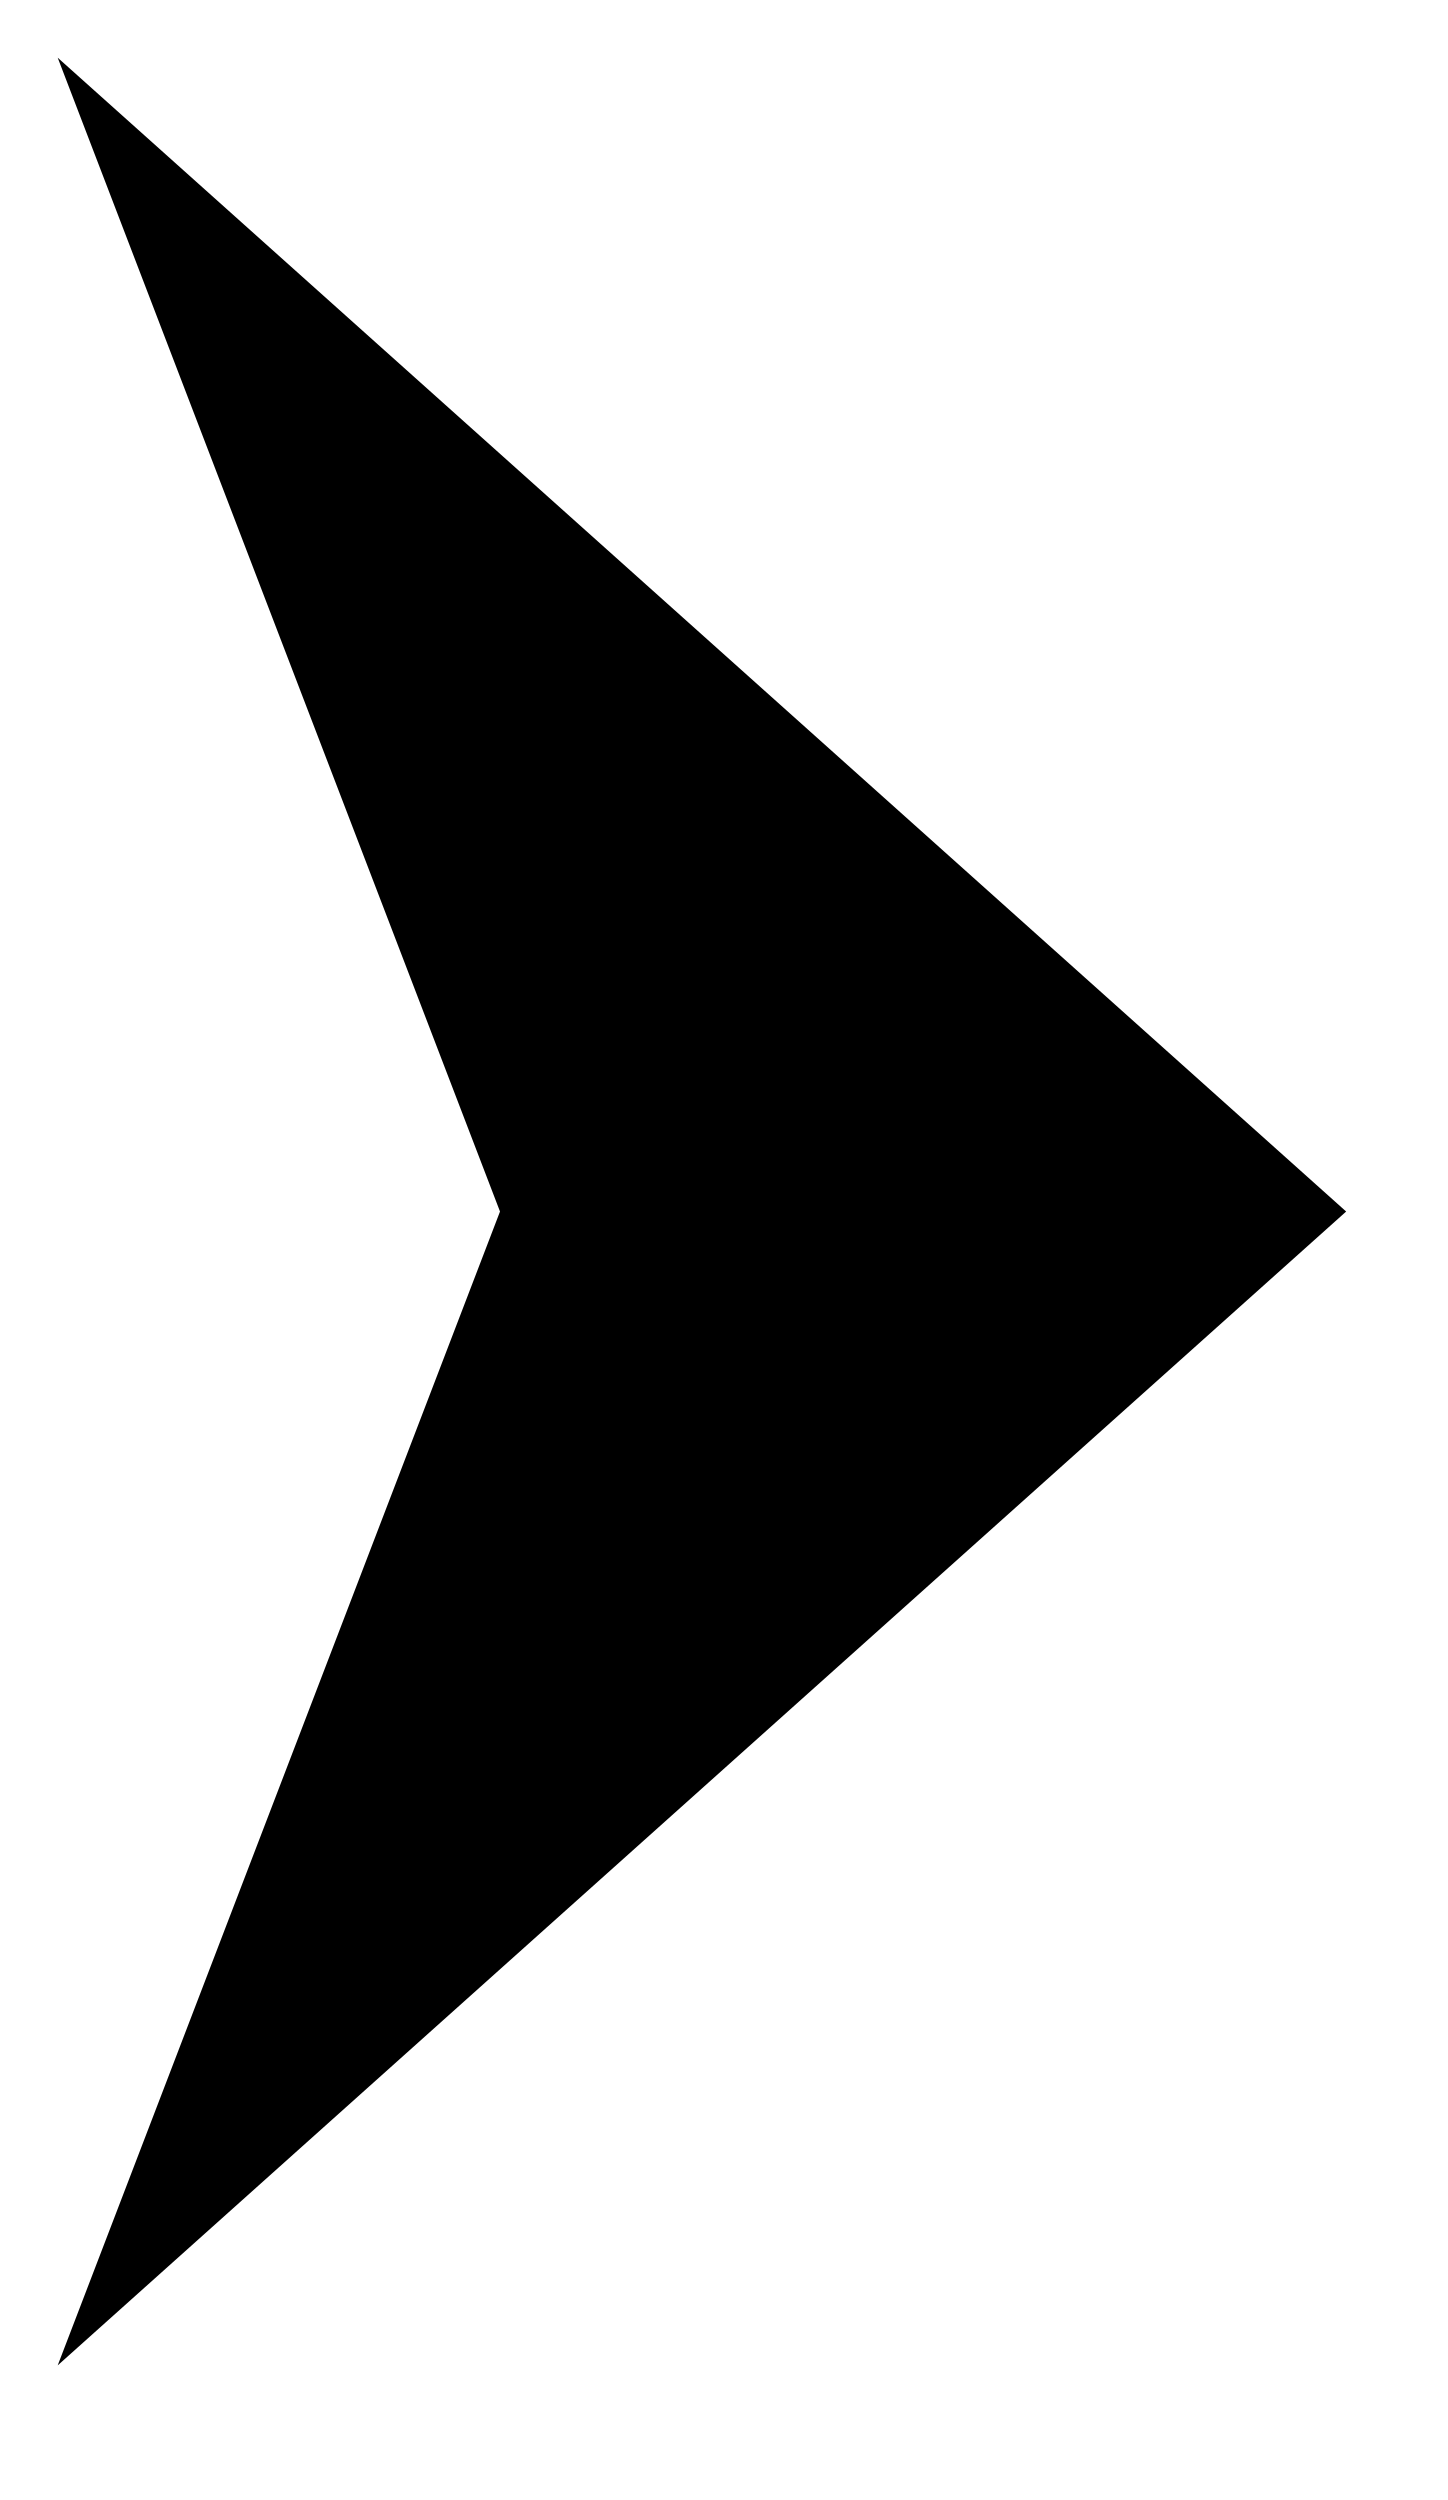
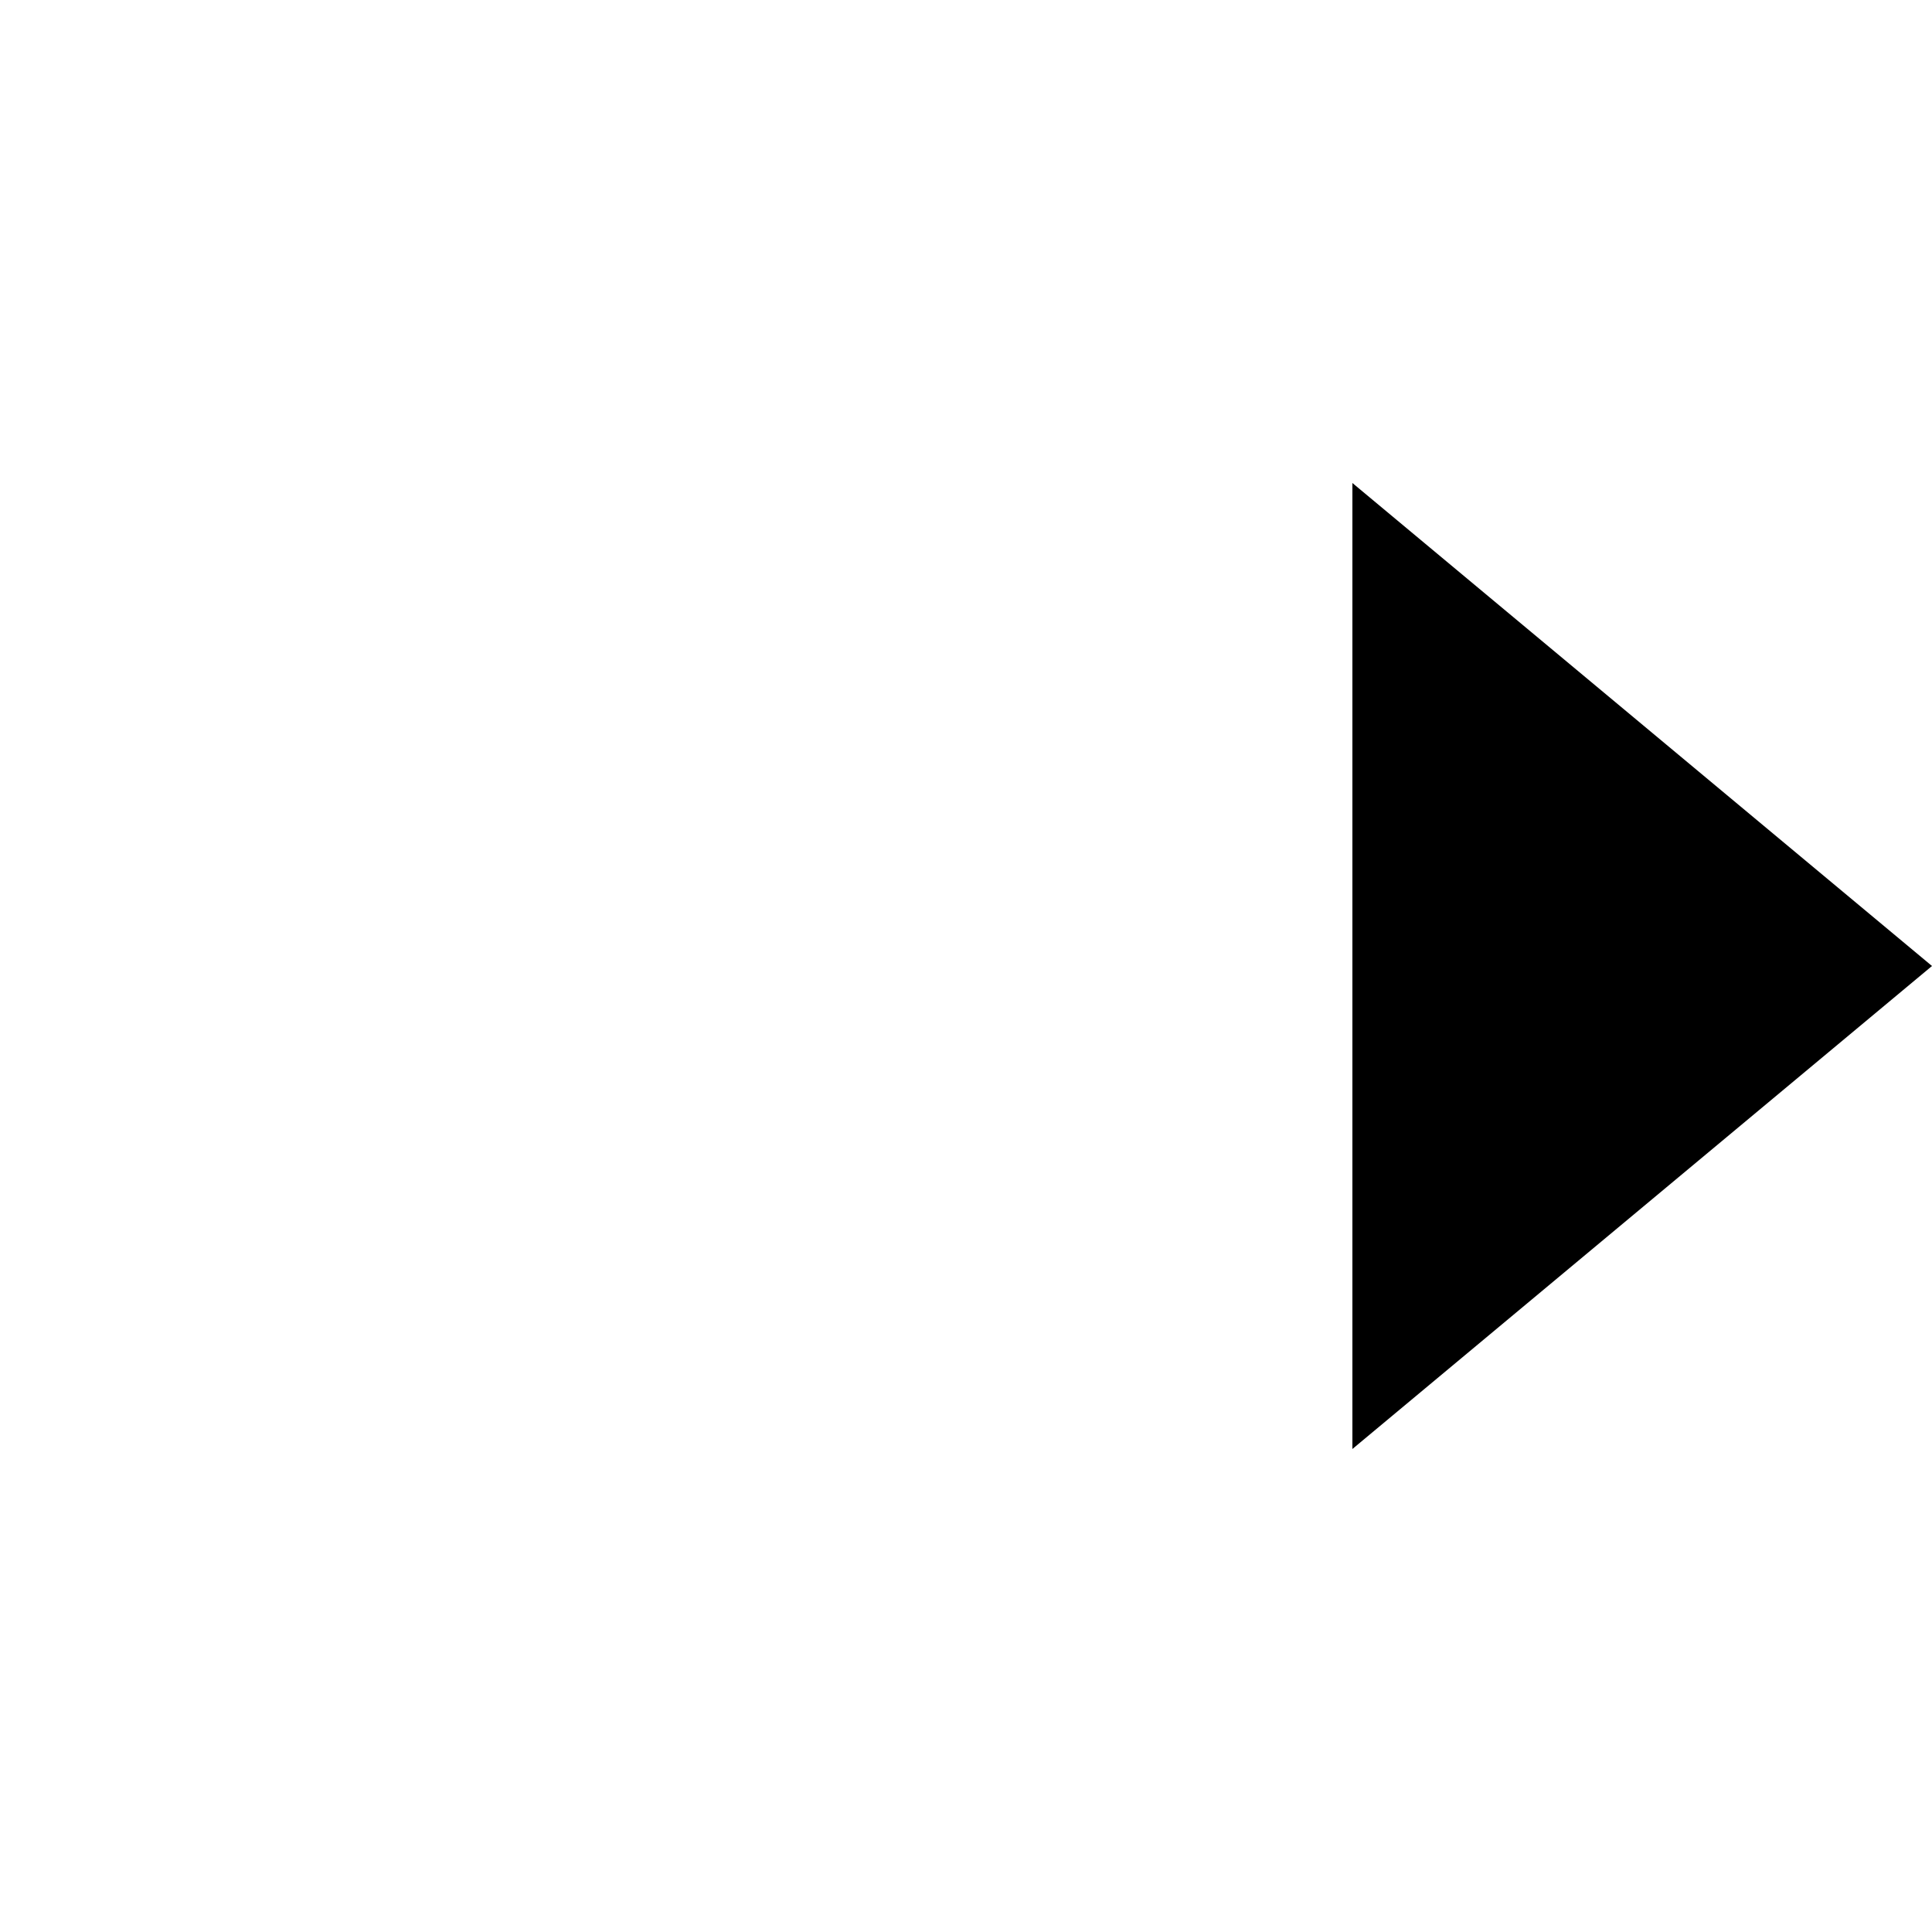
- <svg xmlns="http://www.w3.org/2000/svg" version="1.1" width="11px" height="19px" preserveAspectRatio="xMinYMid meet" viewBox="340 139 1 13">
-   <path d="M 340.3 151.3 L 347 145.3 L 340.3 139.3 L 342.6 145.3 L 340.3 151.3 Z" fill-rule="nonzero" fill="currentColor" stroke="none" />
+ <svg xmlns="http://www.w3.org/2000/svg" version="1.1" width="20px" height="20px" preserveAspectRatio="xMinYMid meet" viewBox="0 0 20 20">
+   <path d="M 14 15 L 20 10 L 14 5 L 14 10 L 14 16 Z" fill-rule="nonzero" fill="currentColor" stroke="none" />
</svg>
